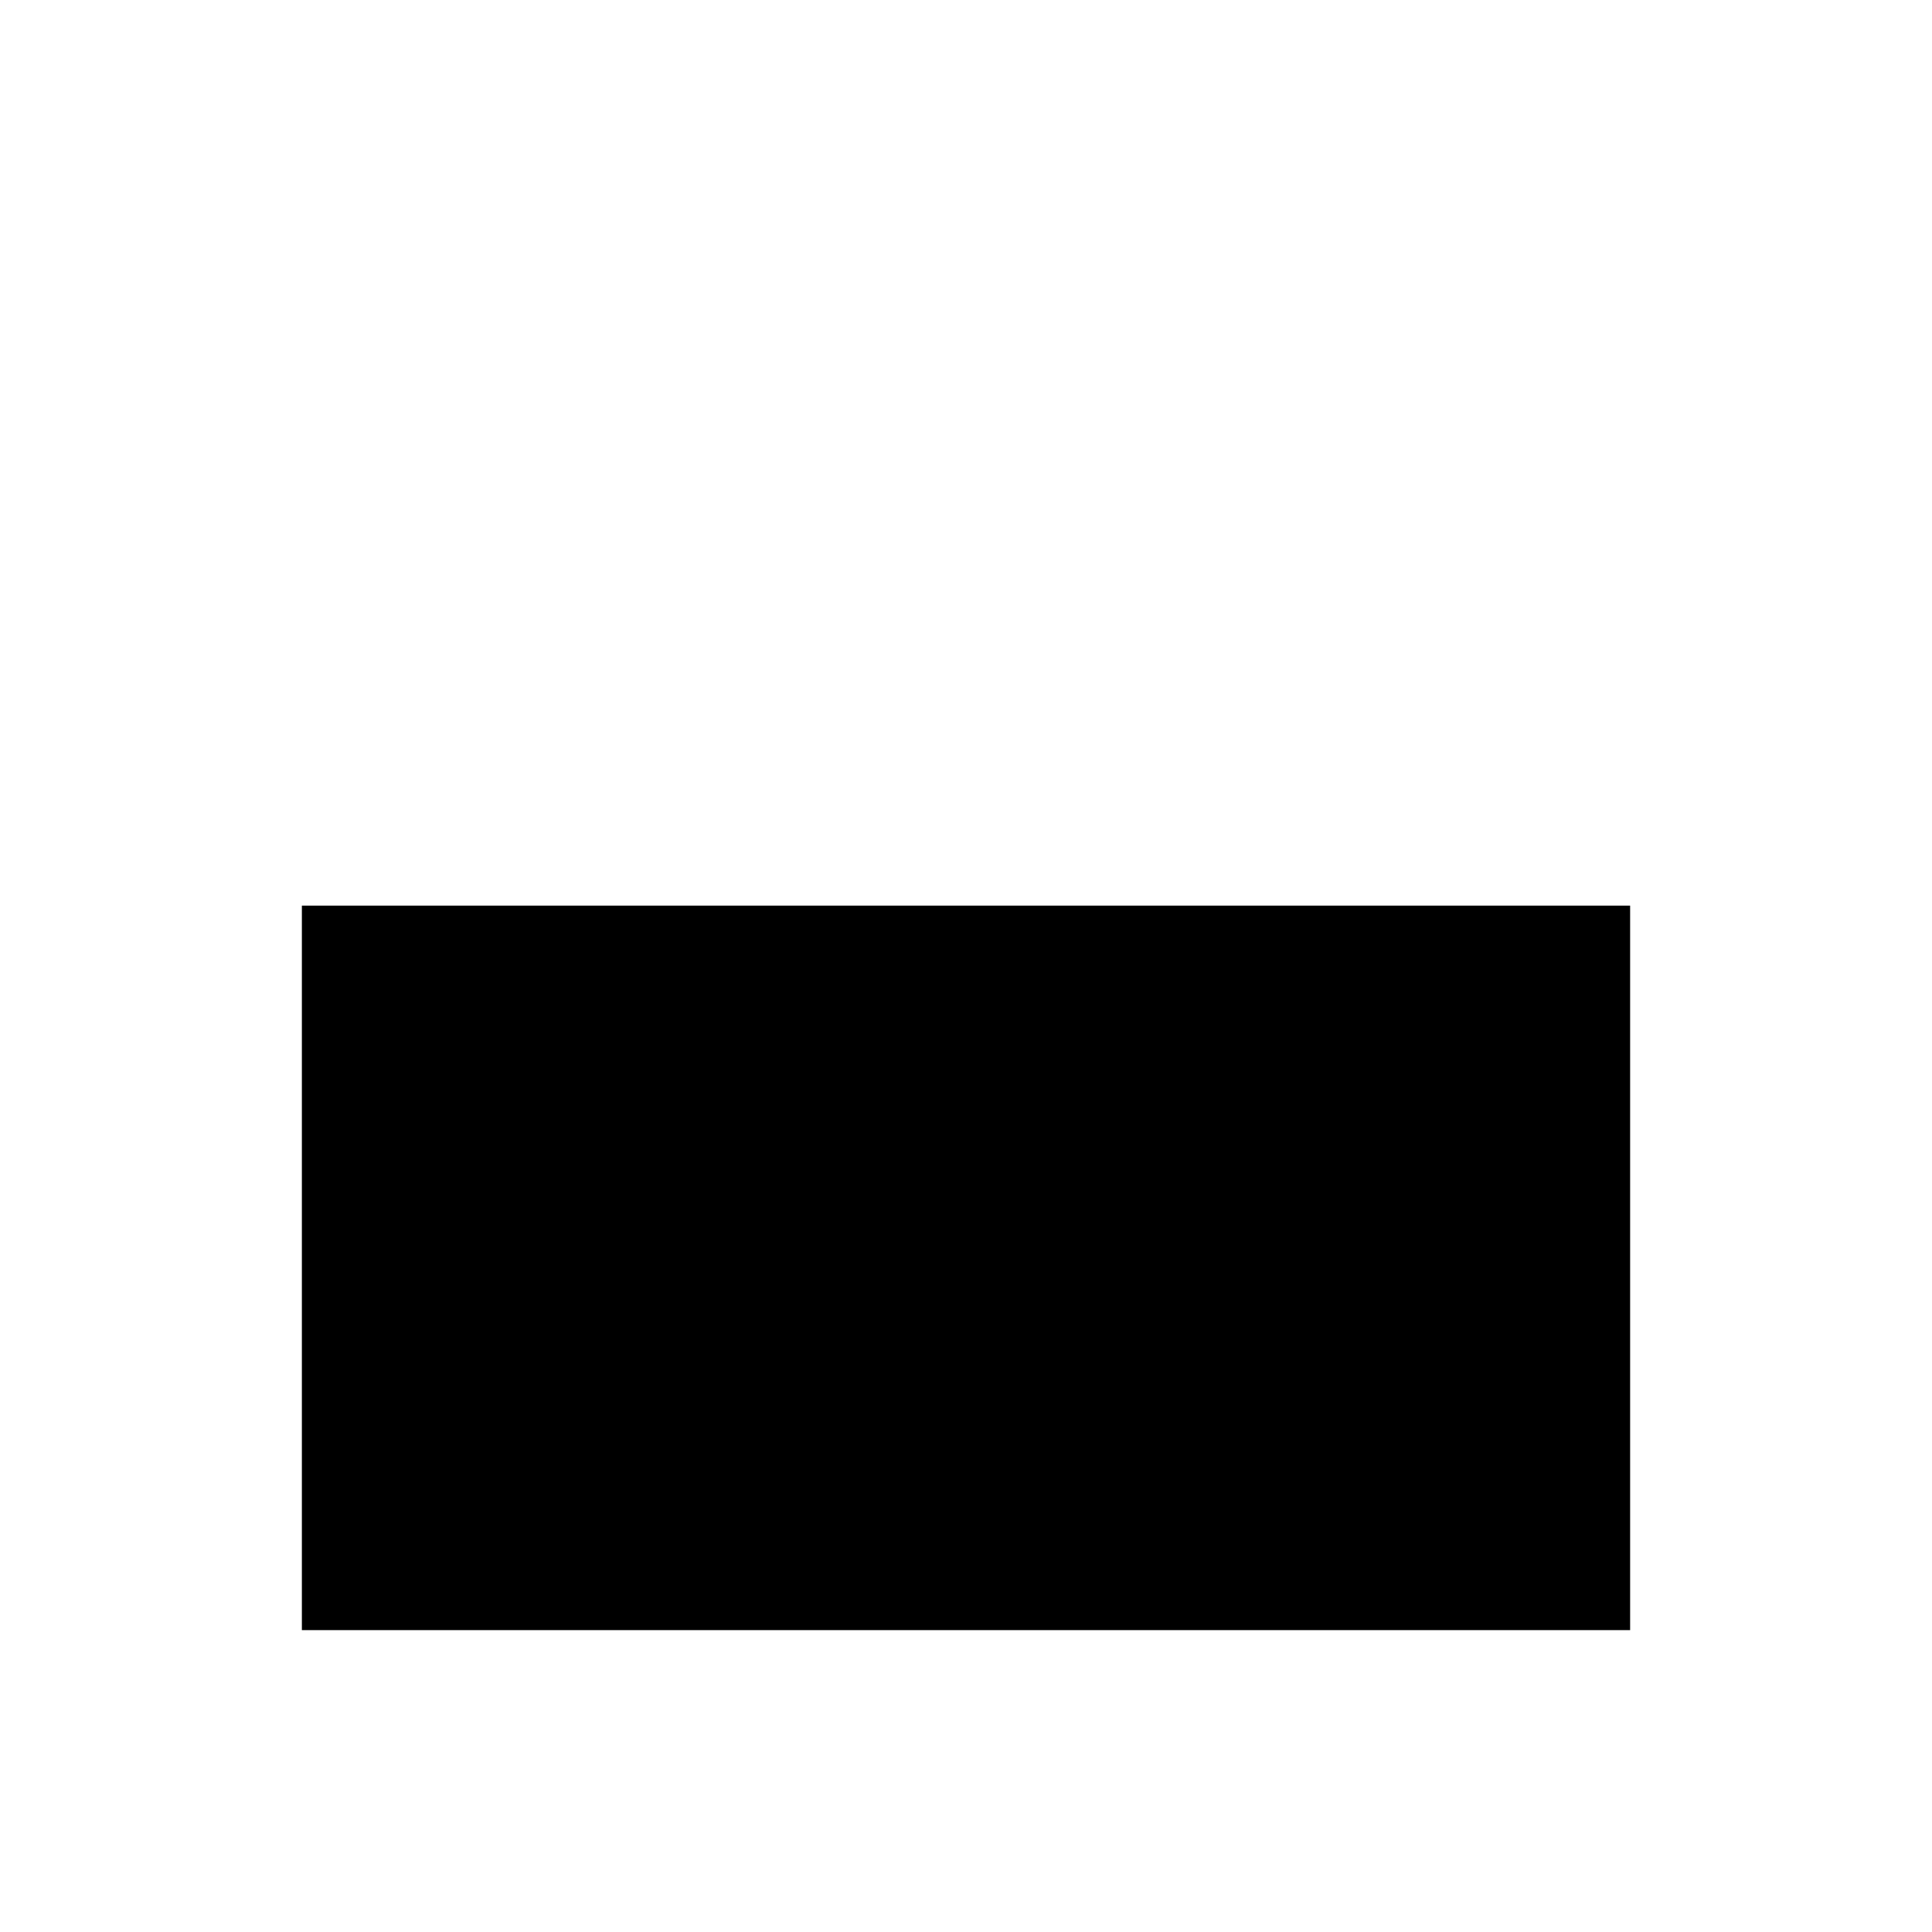
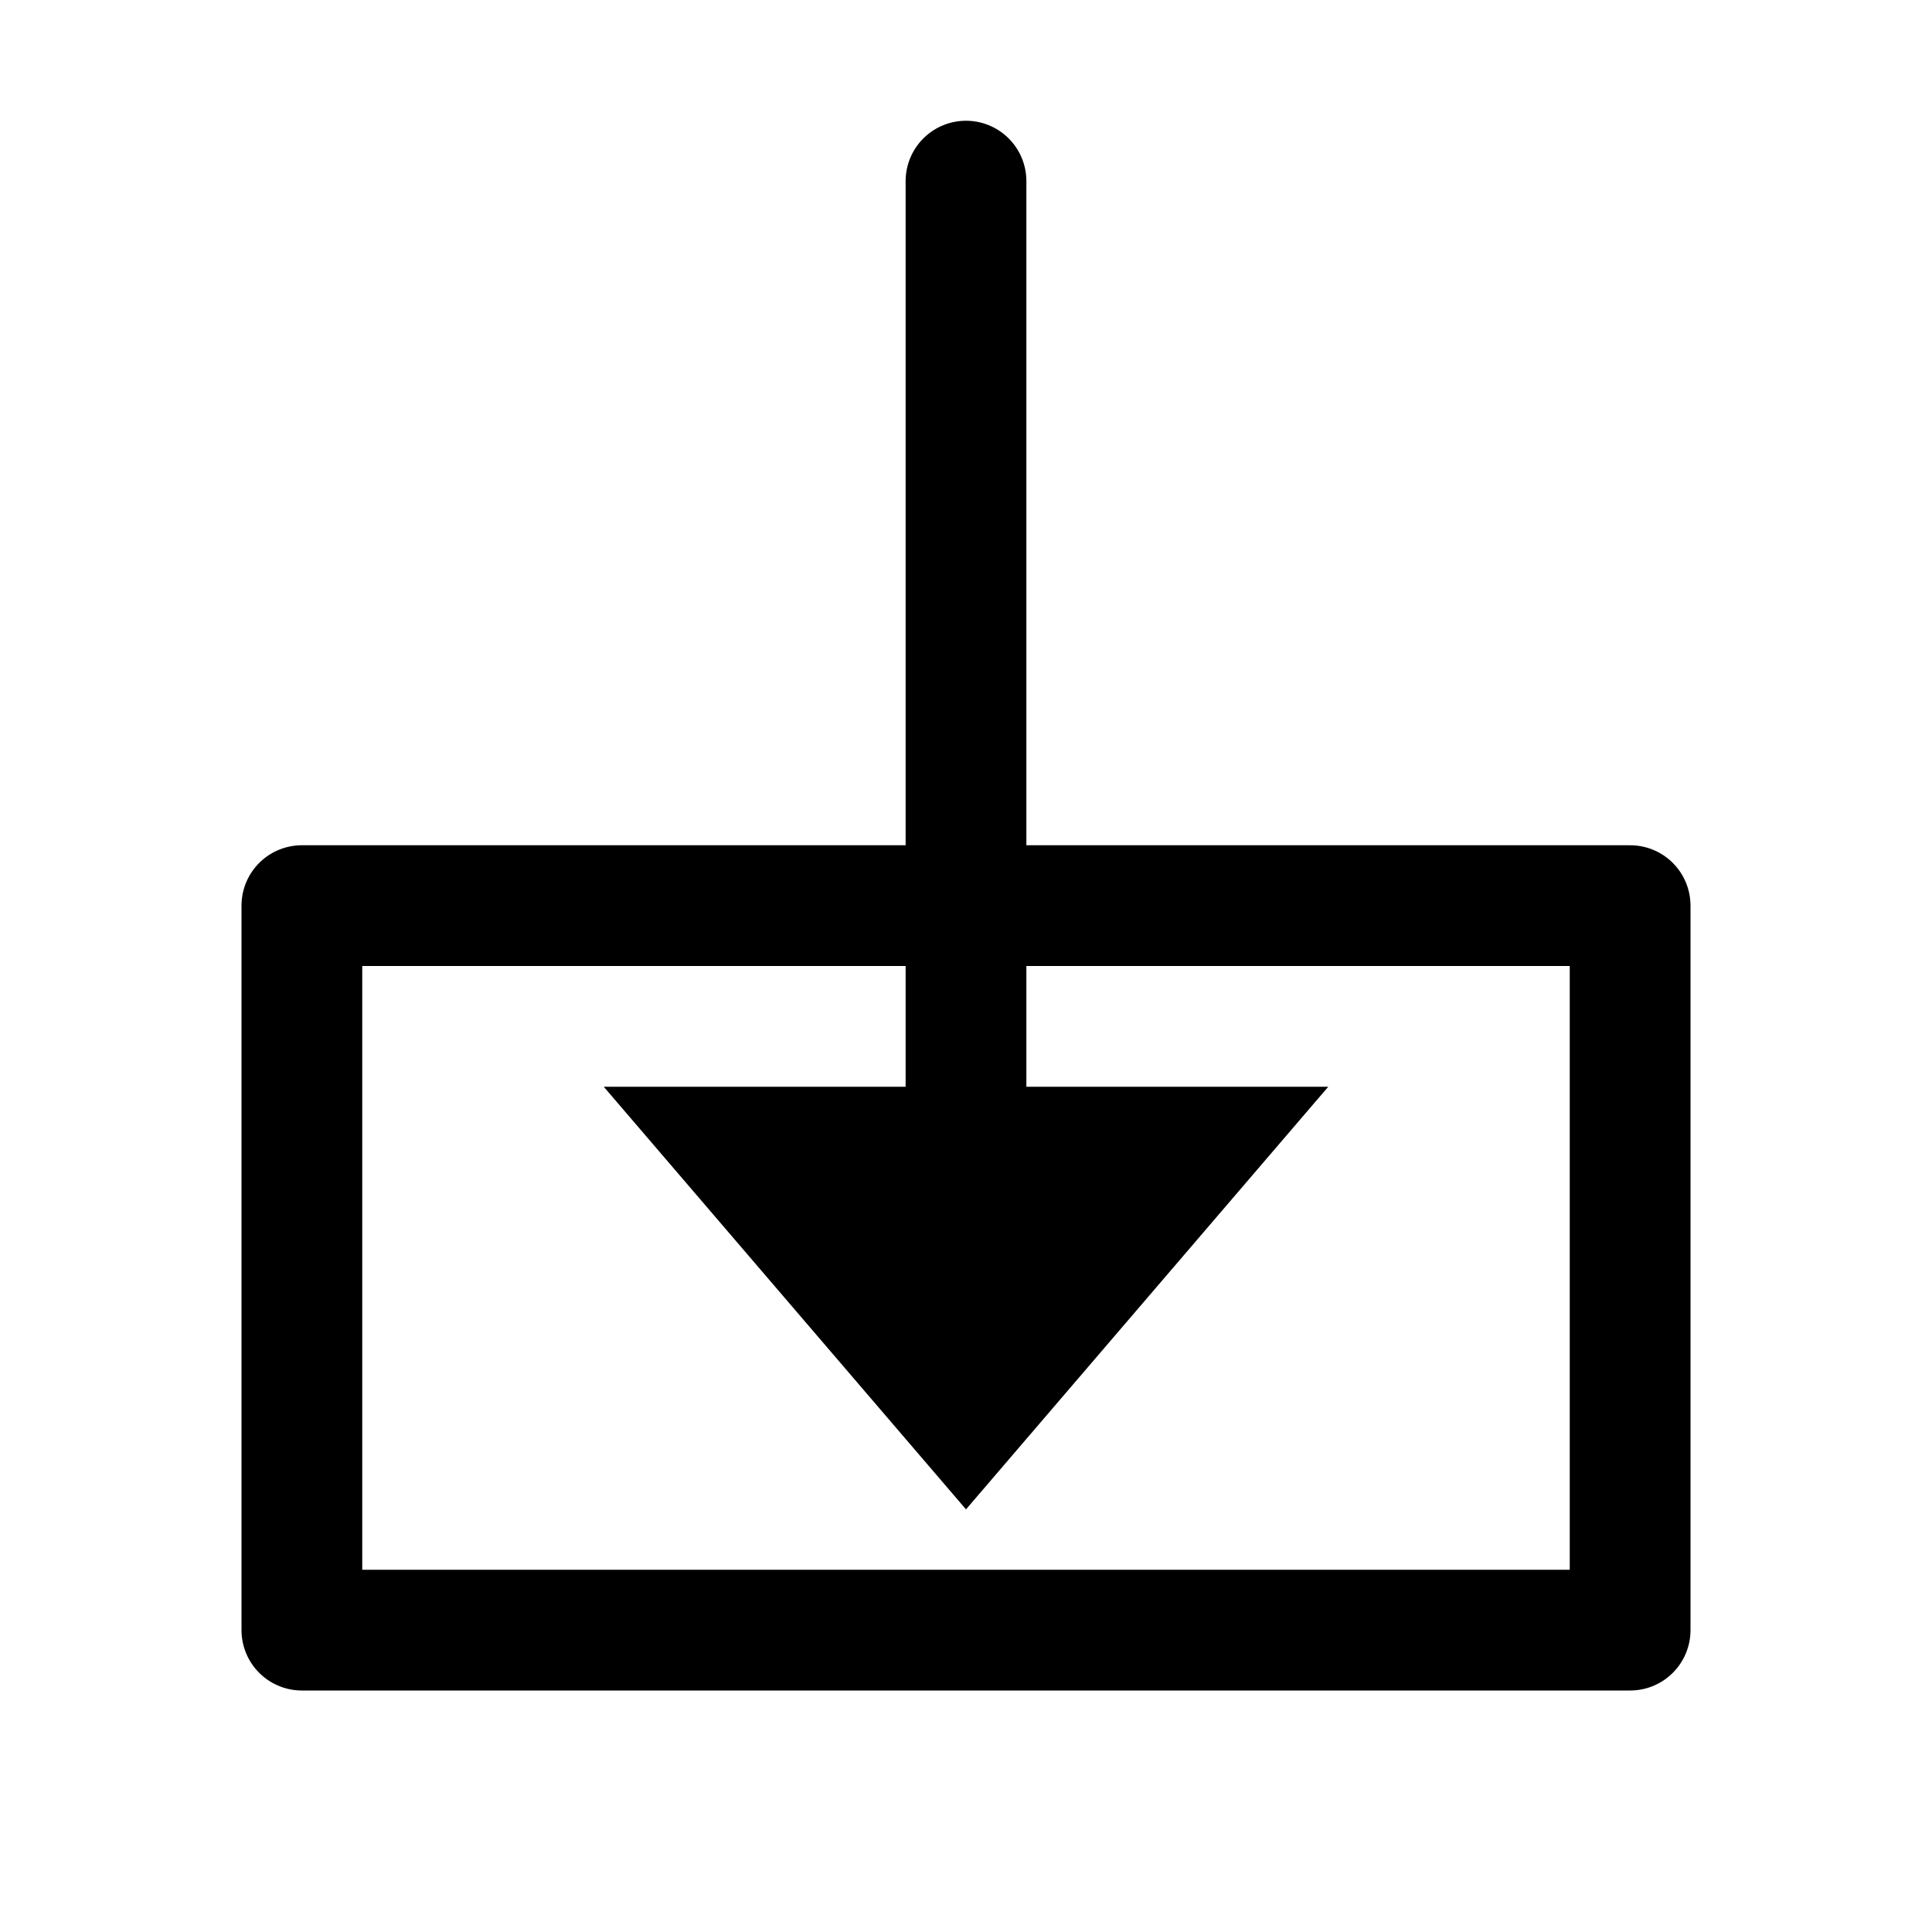
<svg xmlns="http://www.w3.org/2000/svg" width="32" height="32">
+   <style>
+     line {
+         stroke:black;
+         stroke-width:2;
+         stroke-linecap:round;
+         stroke-linejoin:round;
+     }
+     polyline {
+         fill:none;
+         stroke:black;
+         stroke-width:2;
+         stroke-linecap:round;
+         stroke-linejoin:round;
+     }
+   </style>
  <polyline points="5 15, 5 27, 27 27, 27 15, 5 15" />
  <polygon points="10 18, 16 25, 22 18" />
  <line x1="16" y1="19" x2="16" y2="3" />
</svg>
